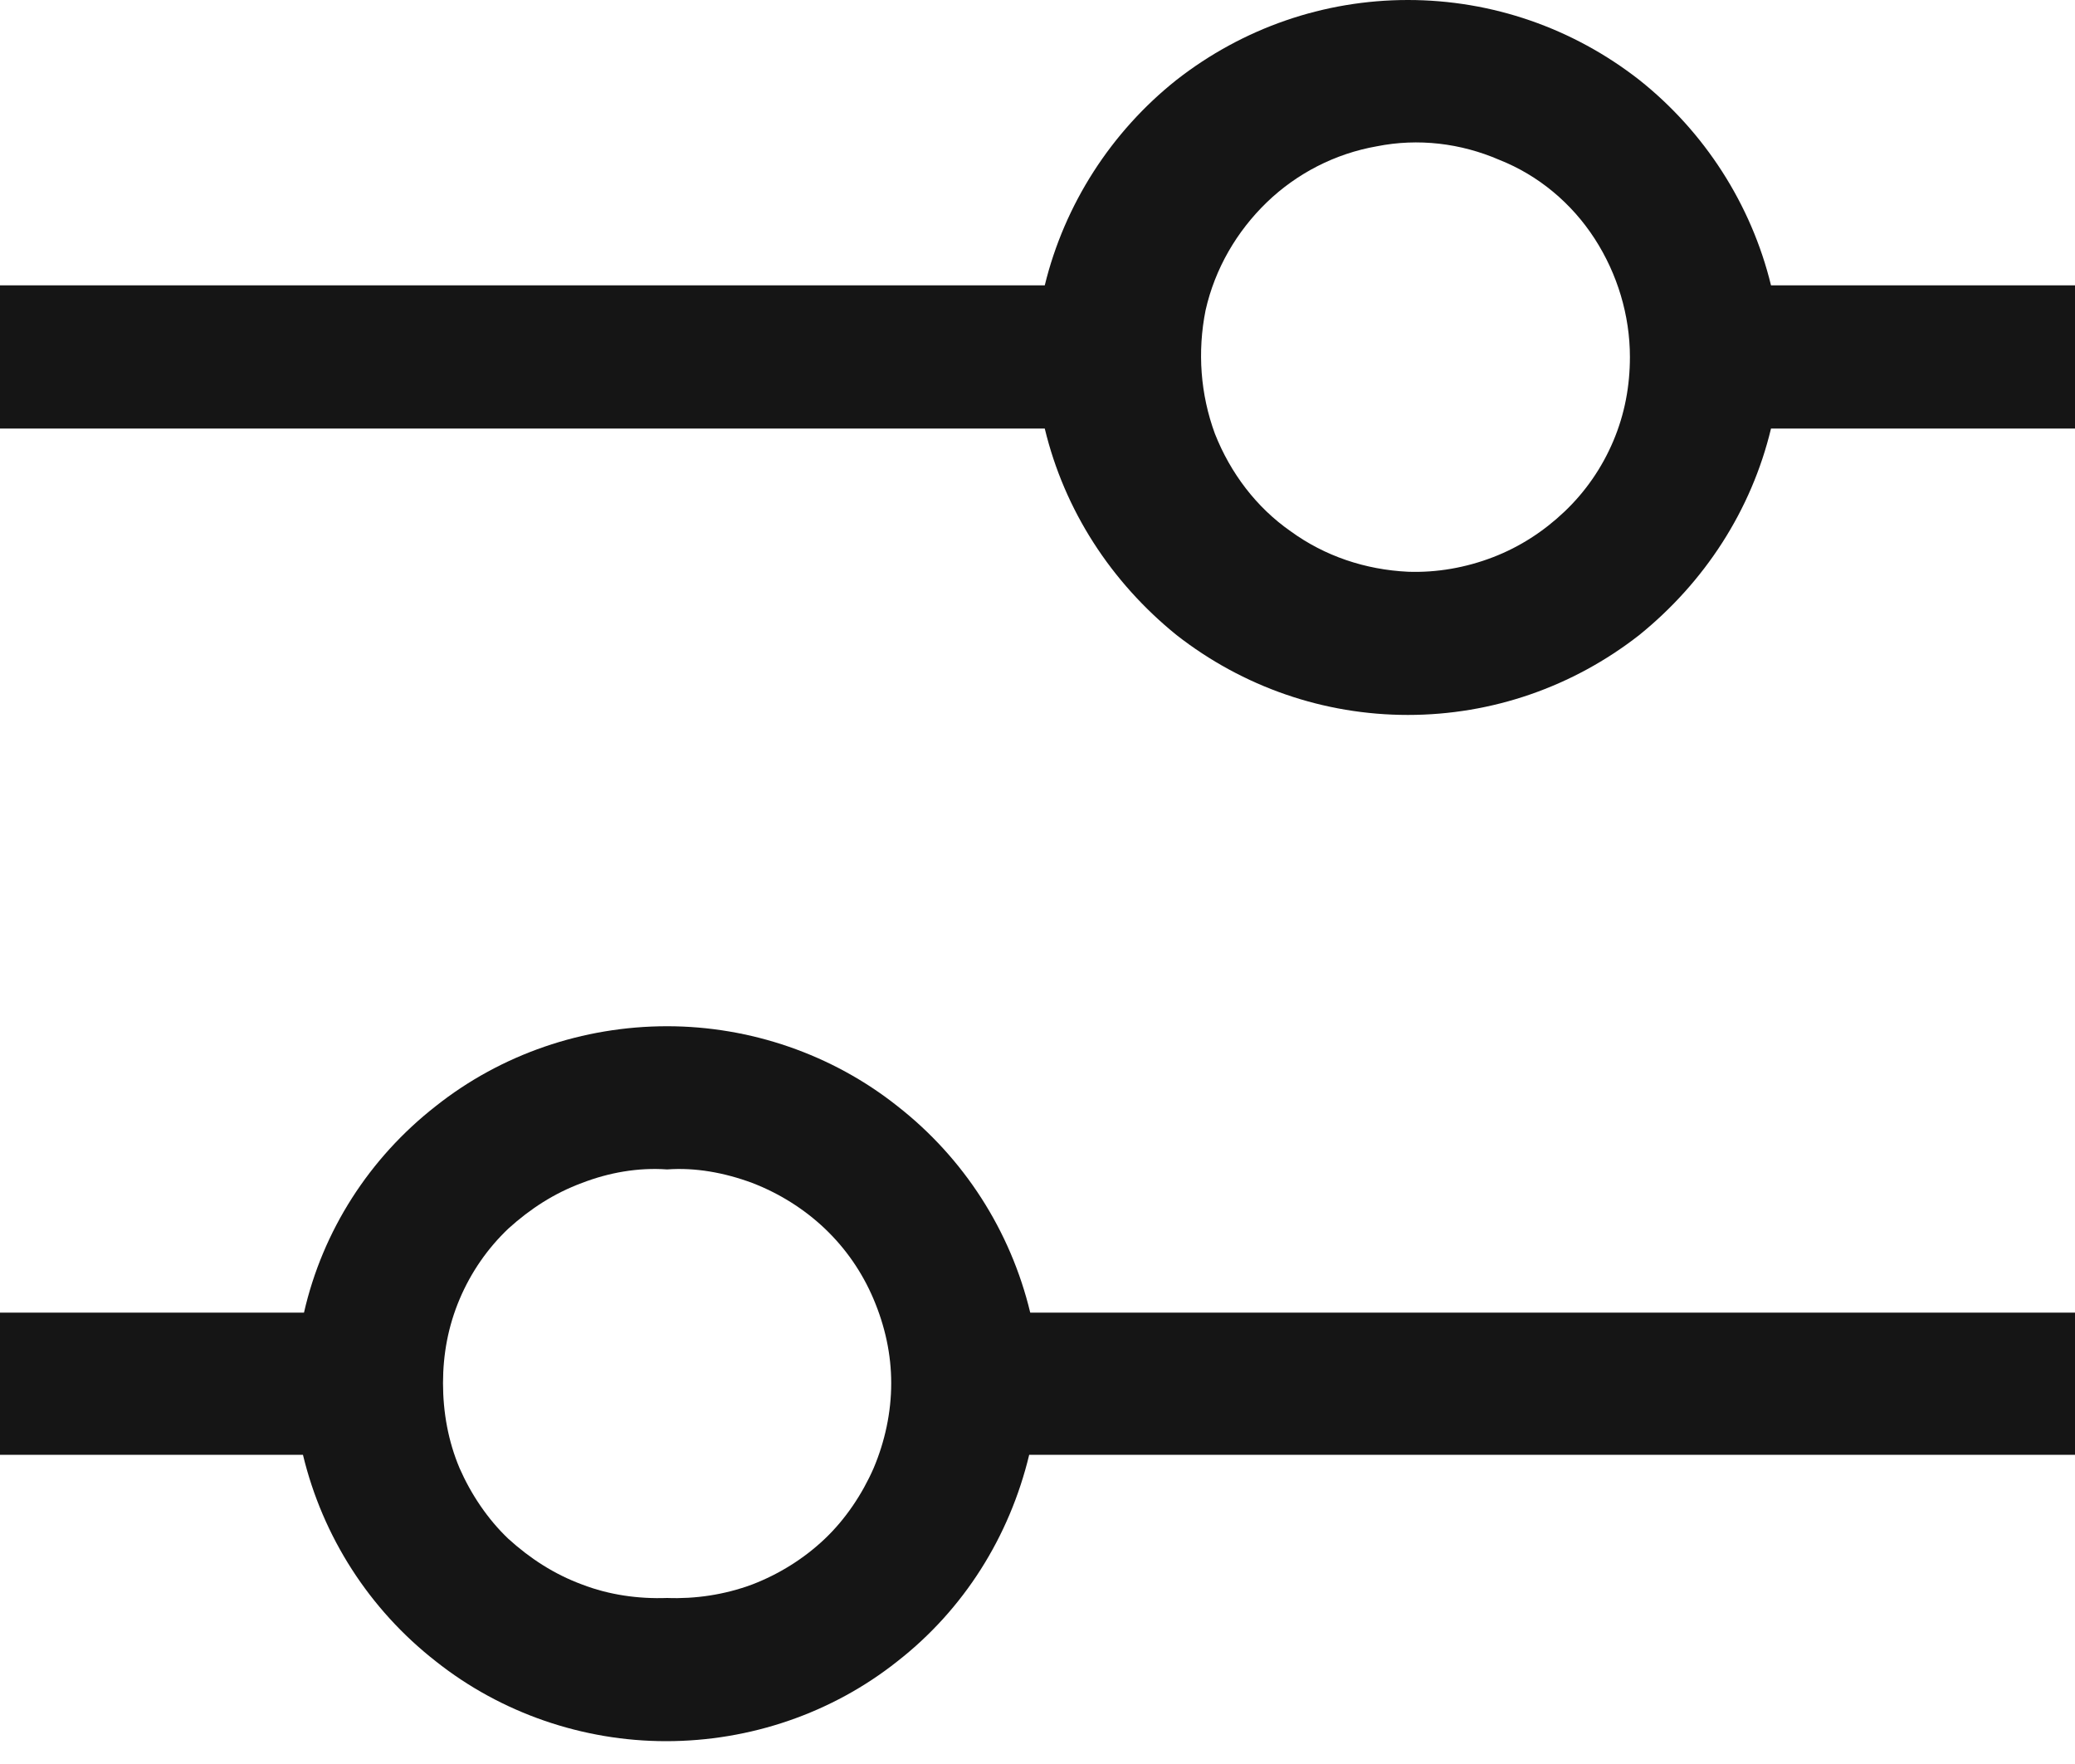
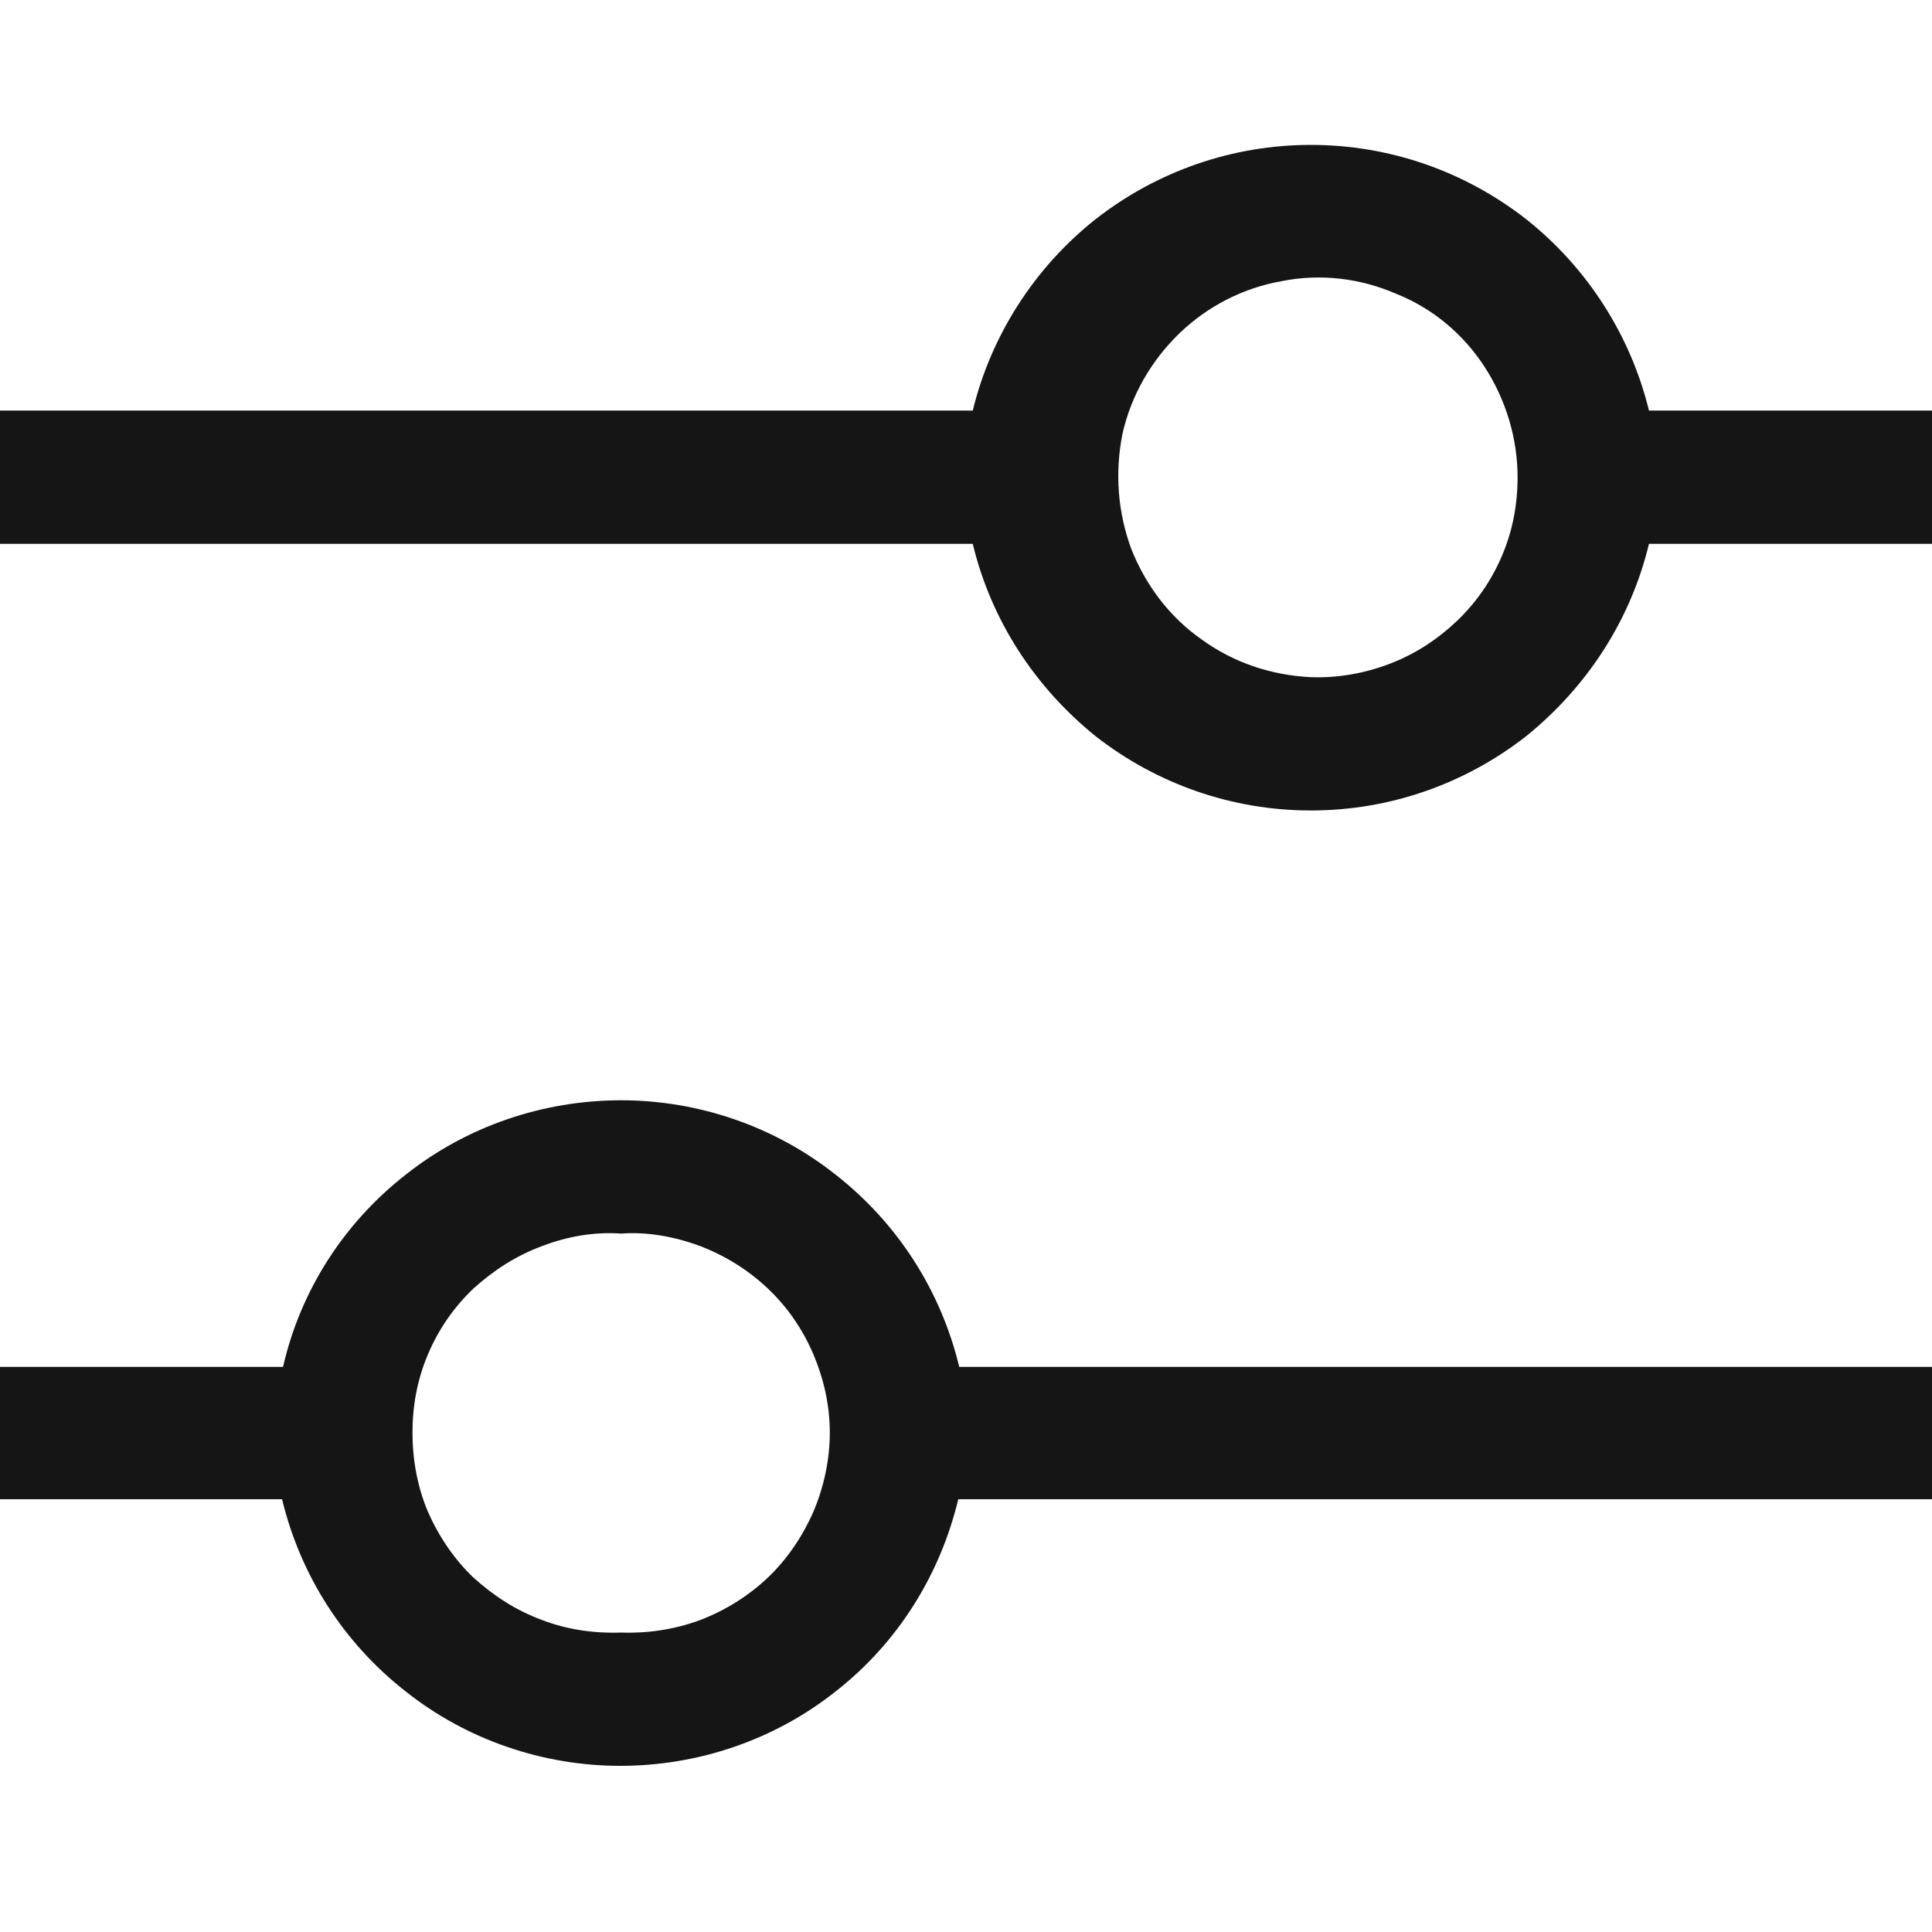
- <svg xmlns="http://www.w3.org/2000/svg" width="20" height="17" viewBox="0 0 20 17" fill="none">
-   <path d="M6.43 9.89C7.23 9.89 8.02 10.16 8.65 10.66C9.29 11.16 9.74 11.86 9.93 12.65H20.00V14.02H9.92C9.73 14.81 9.29 15.51 8.65 16.01C8.02 16.51 7.23 16.78 6.42 16.78C5.62 16.78 4.83 16.51 4.20 16.01C3.56 15.51 3.11 14.81 2.92 14.02H0V12.65H2.93C3.11 11.86 3.56 11.16 4.20 10.66C4.83 10.16 5.62 9.89 6.43 9.89ZM6.43 11.27C6.15 11.25 5.87 11.30 5.61 11.40C5.34 11.50 5.11 11.65 4.90 11.84C4.70 12.03 4.54 12.26 4.43 12.52C4.32 12.78 4.27 13.05 4.27 13.33C4.27 13.61 4.32 13.89 4.43 14.15C4.54 14.40 4.70 14.64 4.90 14.83C5.11 15.02 5.34 15.17 5.61 15.27C5.87 15.37 6.15 15.41 6.43 15.40C6.70 15.41 6.98 15.37 7.25 15.27C7.51 15.17 7.75 15.02 7.95 14.83C8.15 14.64 8.31 14.40 8.42 14.15C8.53 13.89 8.59 13.61 8.59 13.33C8.59 13.05 8.53 12.78 8.42 12.52C8.31 12.26 8.15 12.03 7.95 11.84C7.75 11.65 7.51 11.50 7.25 11.40C6.98 11.30 6.70 11.25 6.43 11.27ZM13.57 0C14.38 6.07e-05 15.16 0.27 15.80 0.77C16.43 1.27 16.88 1.97 17.07 2.75H20.00L20.00 4.13H17.07C16.88 4.92 16.43 5.61 15.80 6.12C15.16 6.62 14.38 6.89 13.57 6.89C12.76 6.89 11.98 6.62 11.34 6.12C10.71 5.61 10.26 4.92 10.07 4.13H0V2.75H10.07C10.26 1.97 10.71 1.27 11.34 0.77C11.98 0.27 12.76 0 13.57 0ZM14.45 1.54C14.08 1.38 13.67 1.33 13.27 1.41C12.87 1.48 12.50 1.67 12.21 1.95C11.92 2.23 11.71 2.59 11.62 2.99C11.54 3.39 11.57 3.80 11.71 4.18C11.86 4.56 12.11 4.89 12.44 5.12C12.77 5.36 13.16 5.49 13.57 5.51L13.57 5.51C13.85 5.52 14.13 5.47 14.39 5.37C14.65 5.27 14.88 5.12 15.08 4.93C15.28 4.74 15.44 4.51 15.55 4.25C15.66 3.99 15.71 3.72 15.71 3.44C15.71 3.04 15.59 2.64 15.37 2.30C15.15 1.96 14.83 1.69 14.45 1.54Z" fill="#151515" />
+ <svg xmlns="http://www.w3.org/2000/svg" width="20" height="20" viewBox="0 0 20 20" fill="none">
+   <g transform="translate(0 1.5)">
+     <path d="M6.43 9.89C7.23 9.89 8.02 10.16 8.65 10.66C9.29 11.16 9.74 11.86 9.93 12.65H20.00V14.02H9.92C9.73 14.81 9.29 15.51 8.65 16.01C8.02 16.51 7.23 16.78 6.42 16.78C5.62 16.78 4.83 16.51 4.20 16.01C3.56 15.51 3.11 14.81 2.92 14.02H0V12.65H2.93C3.11 11.86 3.56 11.16 4.20 10.66C4.83 10.16 5.62 9.89 6.43 9.89ZM6.43 11.27C6.15 11.25 5.87 11.30 5.61 11.40C5.34 11.50 5.11 11.65 4.90 11.84C4.70 12.03 4.54 12.26 4.43 12.52C4.32 12.78 4.27 13.05 4.27 13.33C4.27 13.61 4.32 13.89 4.43 14.15C4.54 14.40 4.70 14.64 4.90 14.83C5.11 15.02 5.34 15.17 5.61 15.27C5.87 15.37 6.15 15.41 6.43 15.40C6.70 15.41 6.98 15.37 7.25 15.27C7.51 15.17 7.75 15.02 7.95 14.83C8.15 14.64 8.31 14.40 8.42 14.15C8.53 13.89 8.59 13.61 8.59 13.33C8.59 13.05 8.53 12.78 8.42 12.52C8.31 12.26 8.15 12.03 7.95 11.84C7.75 11.65 7.51 11.50 7.25 11.40C6.98 11.30 6.70 11.25 6.43 11.27ZM13.57 0C14.38 6.07e-05 15.16 0.27 15.80 0.77C16.43 1.27 16.88 1.97 17.07 2.75H20.00L20.00 4.13H17.07C16.88 4.92 16.43 5.61 15.80 6.12C15.16 6.62 14.38 6.89 13.57 6.89C12.76 6.89 11.98 6.62 11.34 6.12C10.71 5.61 10.26 4.92 10.07 4.13H0V2.75H10.07C10.26 1.97 10.71 1.27 11.34 0.77C11.98 0.27 12.76 0 13.57 0ZM14.45 1.54C14.08 1.38 13.67 1.33 13.27 1.41C12.87 1.48 12.50 1.67 12.21 1.95C11.92 2.23 11.71 2.59 11.62 2.99C11.54 3.39 11.57 3.80 11.71 4.18C11.86 4.56 12.11 4.89 12.44 5.12C12.77 5.36 13.16 5.49 13.57 5.51L13.57 5.51C13.85 5.52 14.13 5.47 14.39 5.37C14.65 5.27 14.88 5.12 15.08 4.93C15.28 4.74 15.44 4.51 15.55 4.25C15.66 3.99 15.71 3.72 15.71 3.44C15.71 3.04 15.59 2.64 15.37 2.30C15.15 1.96 14.83 1.69 14.45 1.54Z" fill="#151515" />
+   </g>
</svg>
